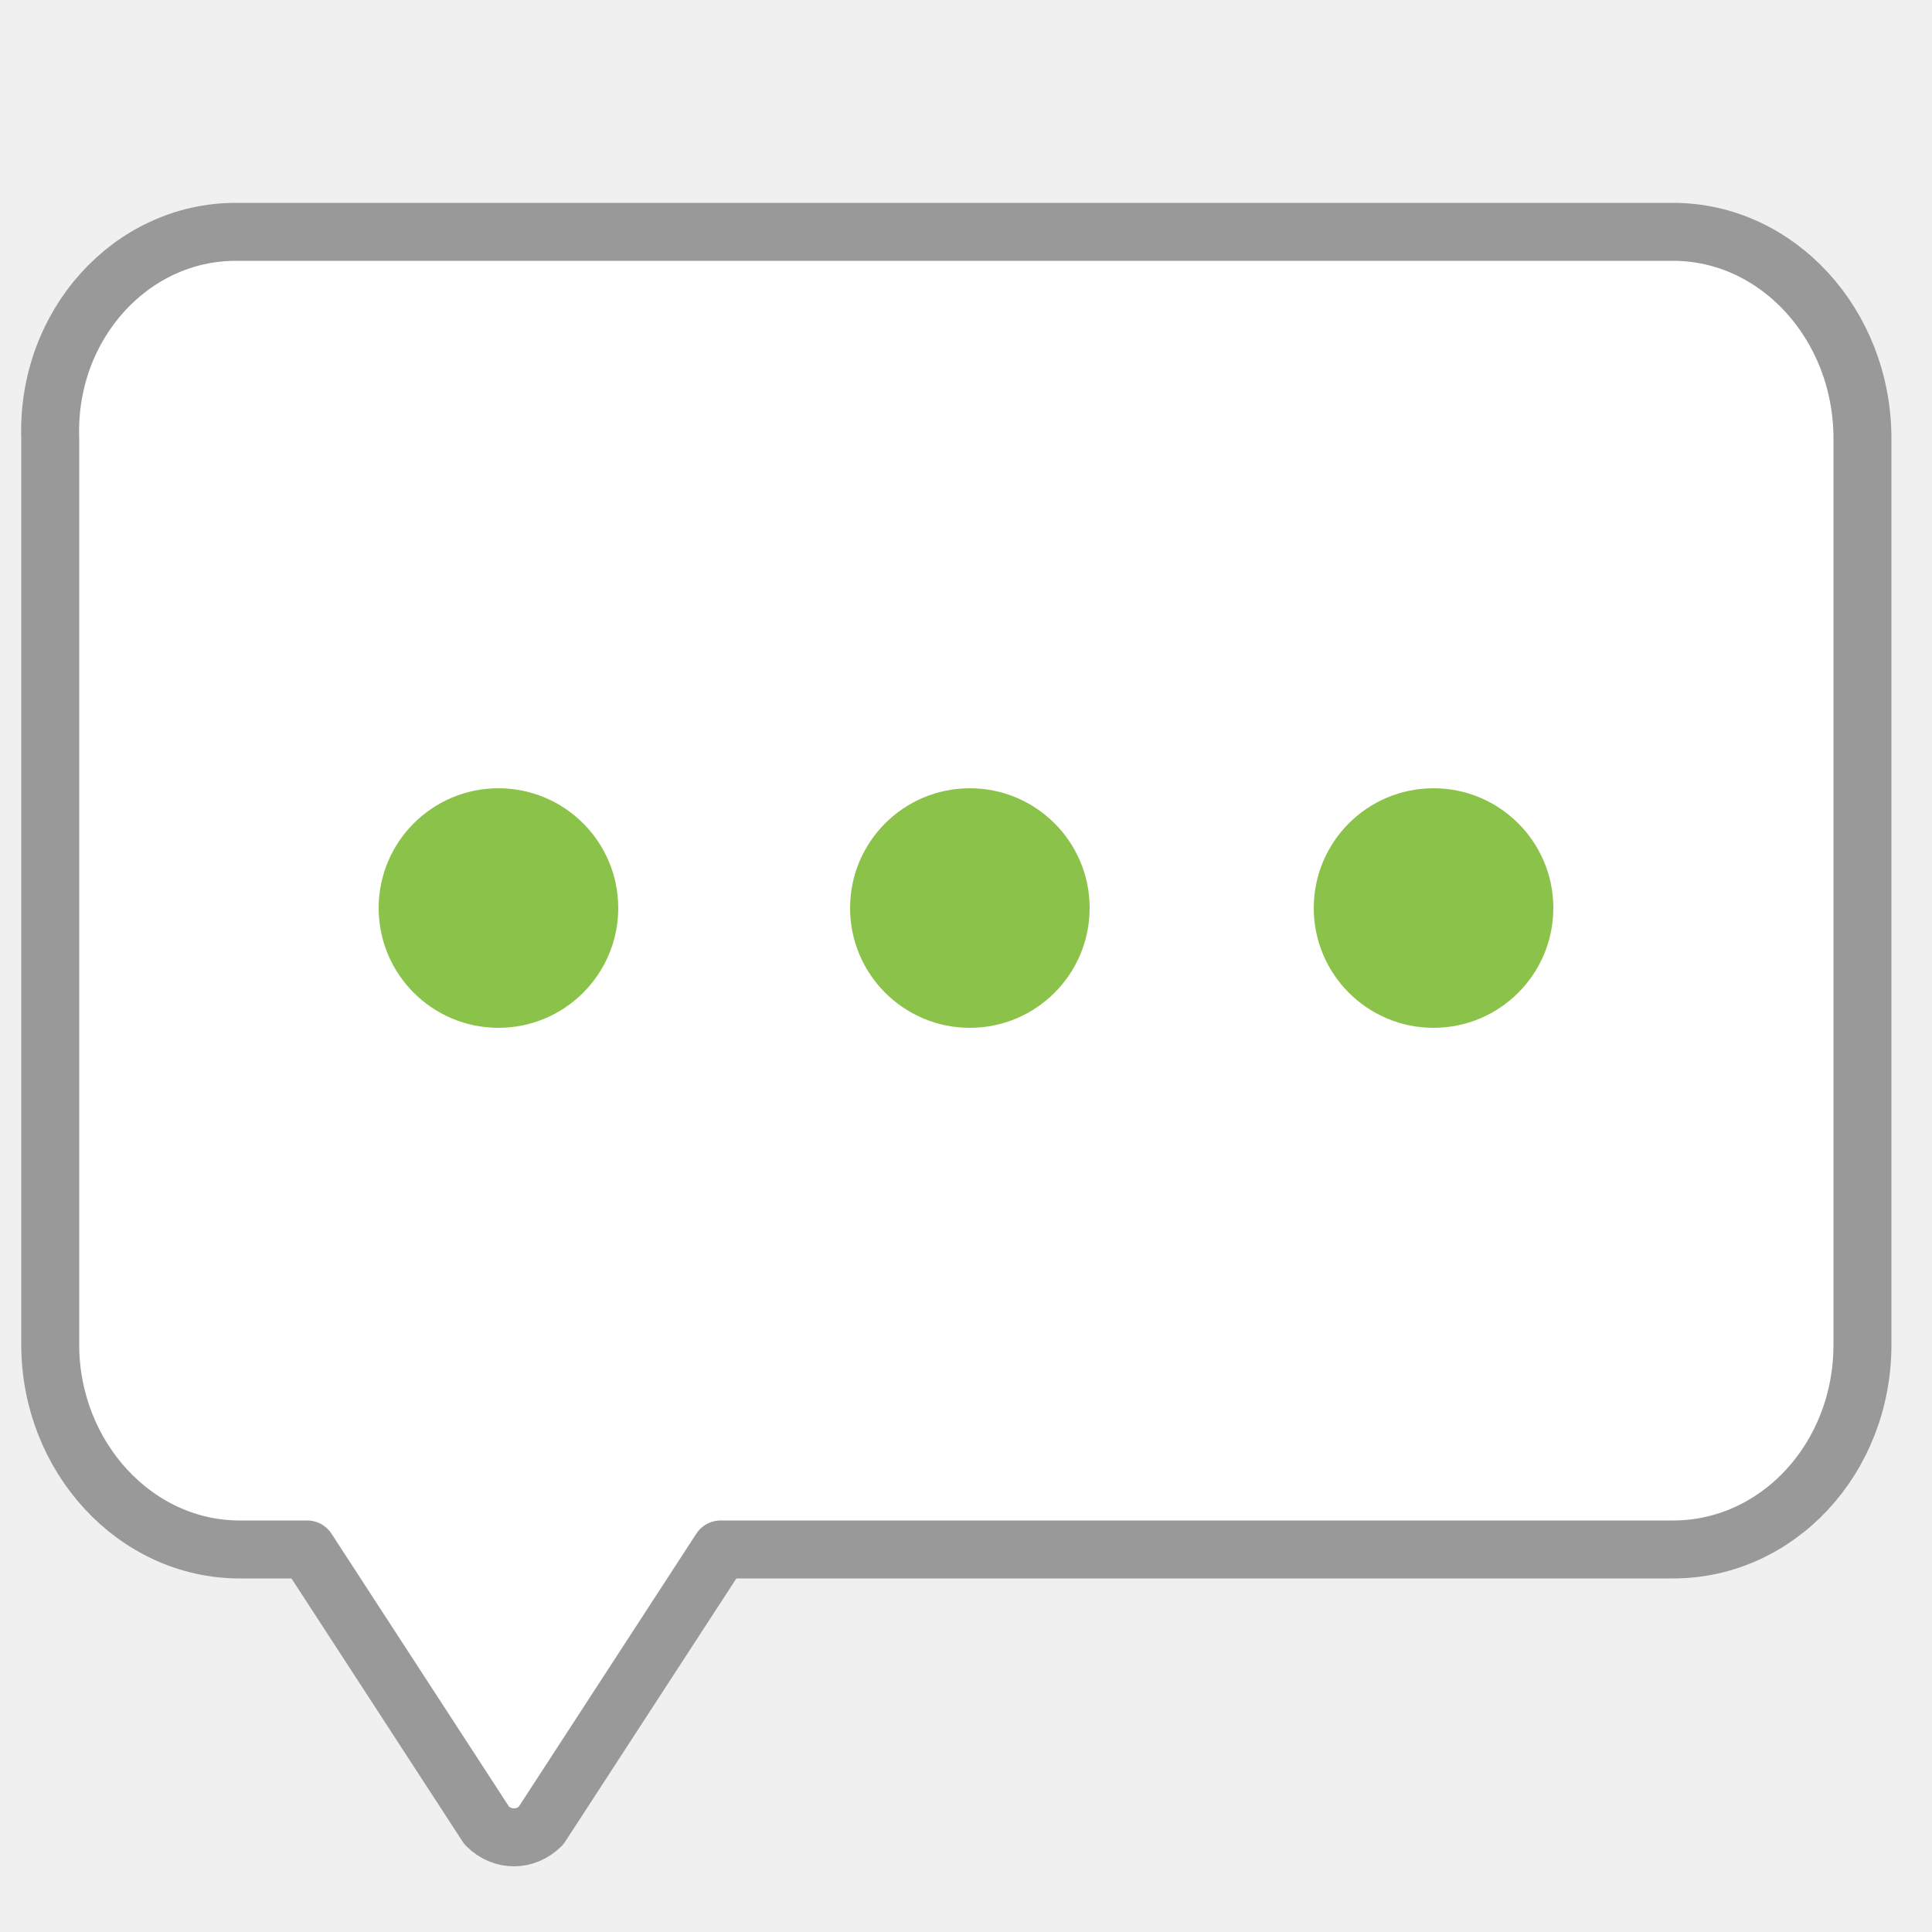
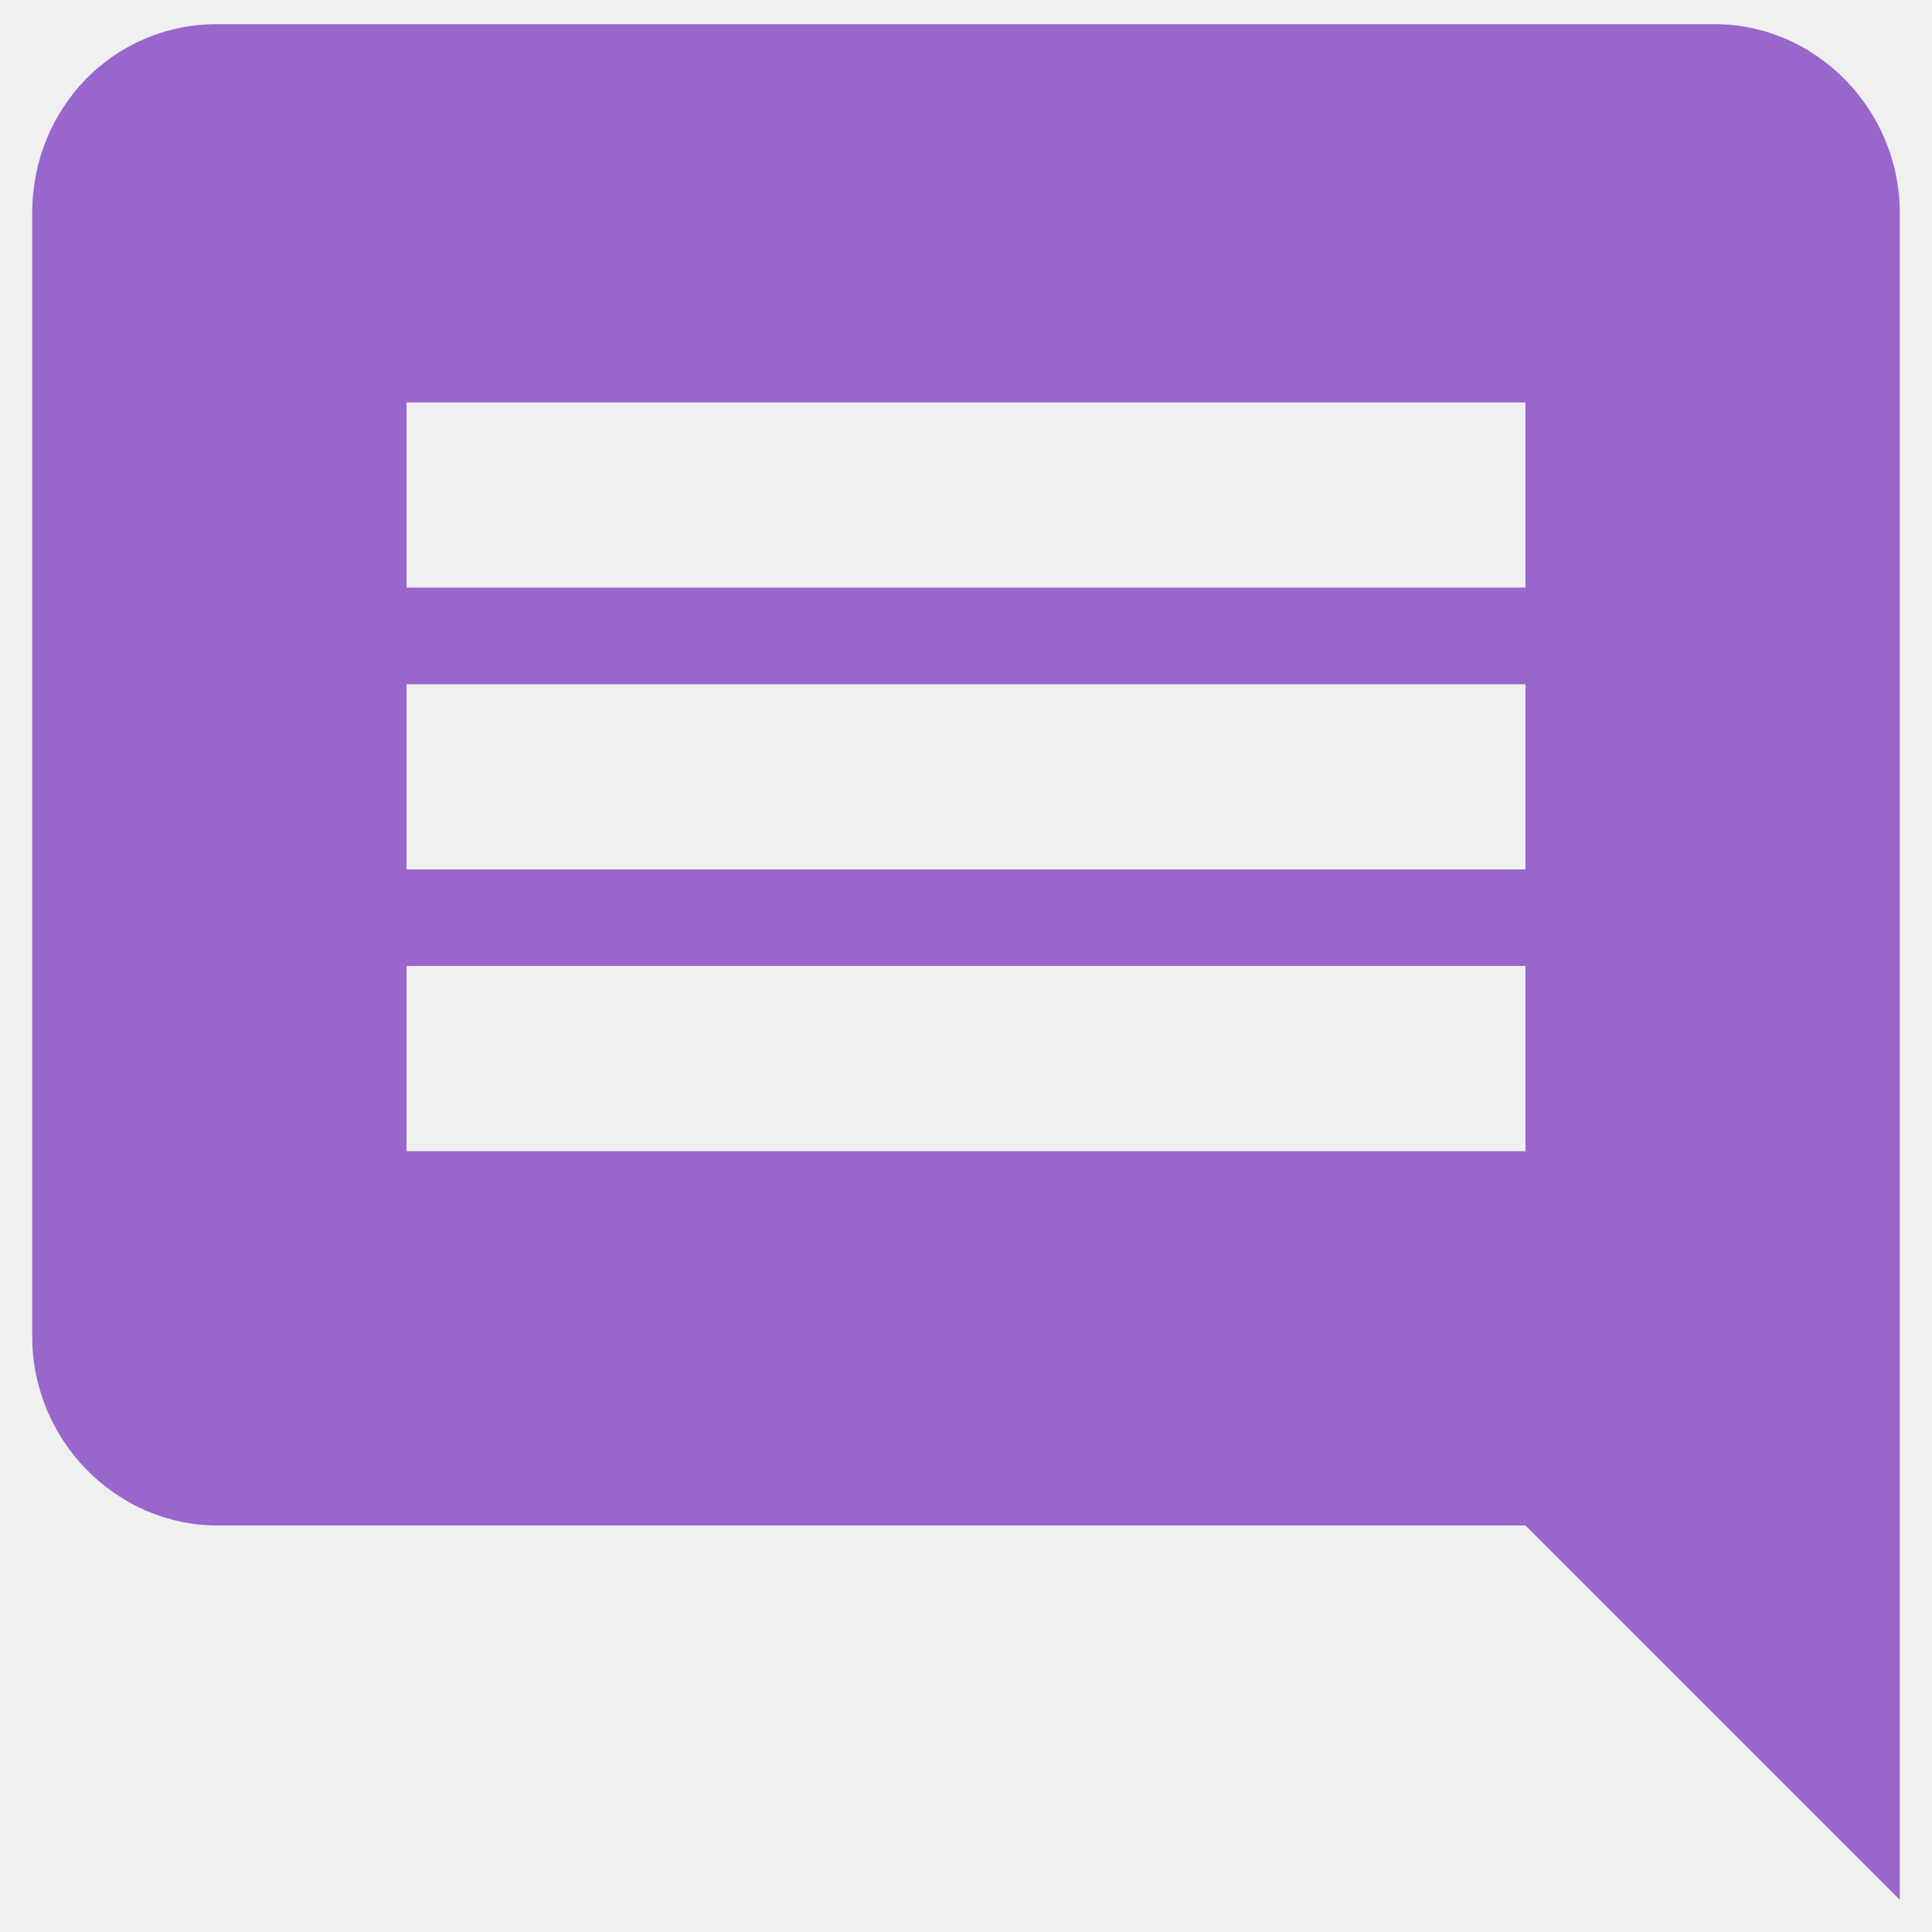
- <svg xmlns="http://www.w3.org/2000/svg" height="24px" width="24px" viewBox="0 0 100 100" enable-background="new 0 0 100 100">
-   <path d="m2.6 22.7v46.9c0 5.8 4.4 10.6 9.8 10.6h3.5l9.3 14.3c.8.8 2 .8 2.8 0l9.3-14.3h49.3c5.4 0 9.8-4.7 9.8-10.6v-46.9c0-5.9-4.4-10.7-9.8-10.7h-74.4c-5.4 0-9.8 4.8-9.6 10.7z" fill="#fff" stroke="#999" stroke-linejoin="round" stroke-linecap="round" stroke-width="3" stroke-miterlimit="10" />
-   <g fill="#8bc34a">
-     <circle cx="25.8" cy="47" r="6.2" />
-     <circle cx="50.2" cy="47" r="6.2" />
-     <circle cx="74.2" cy="47" r="6.2" />
-   </g>
+ <svg xmlns="http://www.w3.org/2000/svg" version="1.1" id="svg2" x="0px" y="0px" viewBox="0 0 48 48" style="enable-background:new 0 0 48 48;" xml:space="preserve">
+   <style type="text/css">
+ 	.st0{fill:#9966CC;}
+ 	.st1{fill:none;}
+ </style>
+   <path id="path4" class="st0" d="M47.2,5.3c0-2.6-2.1-4.7-4.6-4.7H5.4c-2.6,0-4.6,2.1-4.6,4.7v27.9c0,2.6,2.1,4.7,4.6,4.7h32.5  l9.3,9.3L47.2,5.3z M37.9,28.6H10.1V24h27.8V28.6z M37.9,21.6H10.1V17h27.8V21.6z M37.9,14.6H10.1V10h27.8V14.6z" />
+   <path id="path6" class="st1" d="M0,0h48v48H0V0z" />
</svg>
